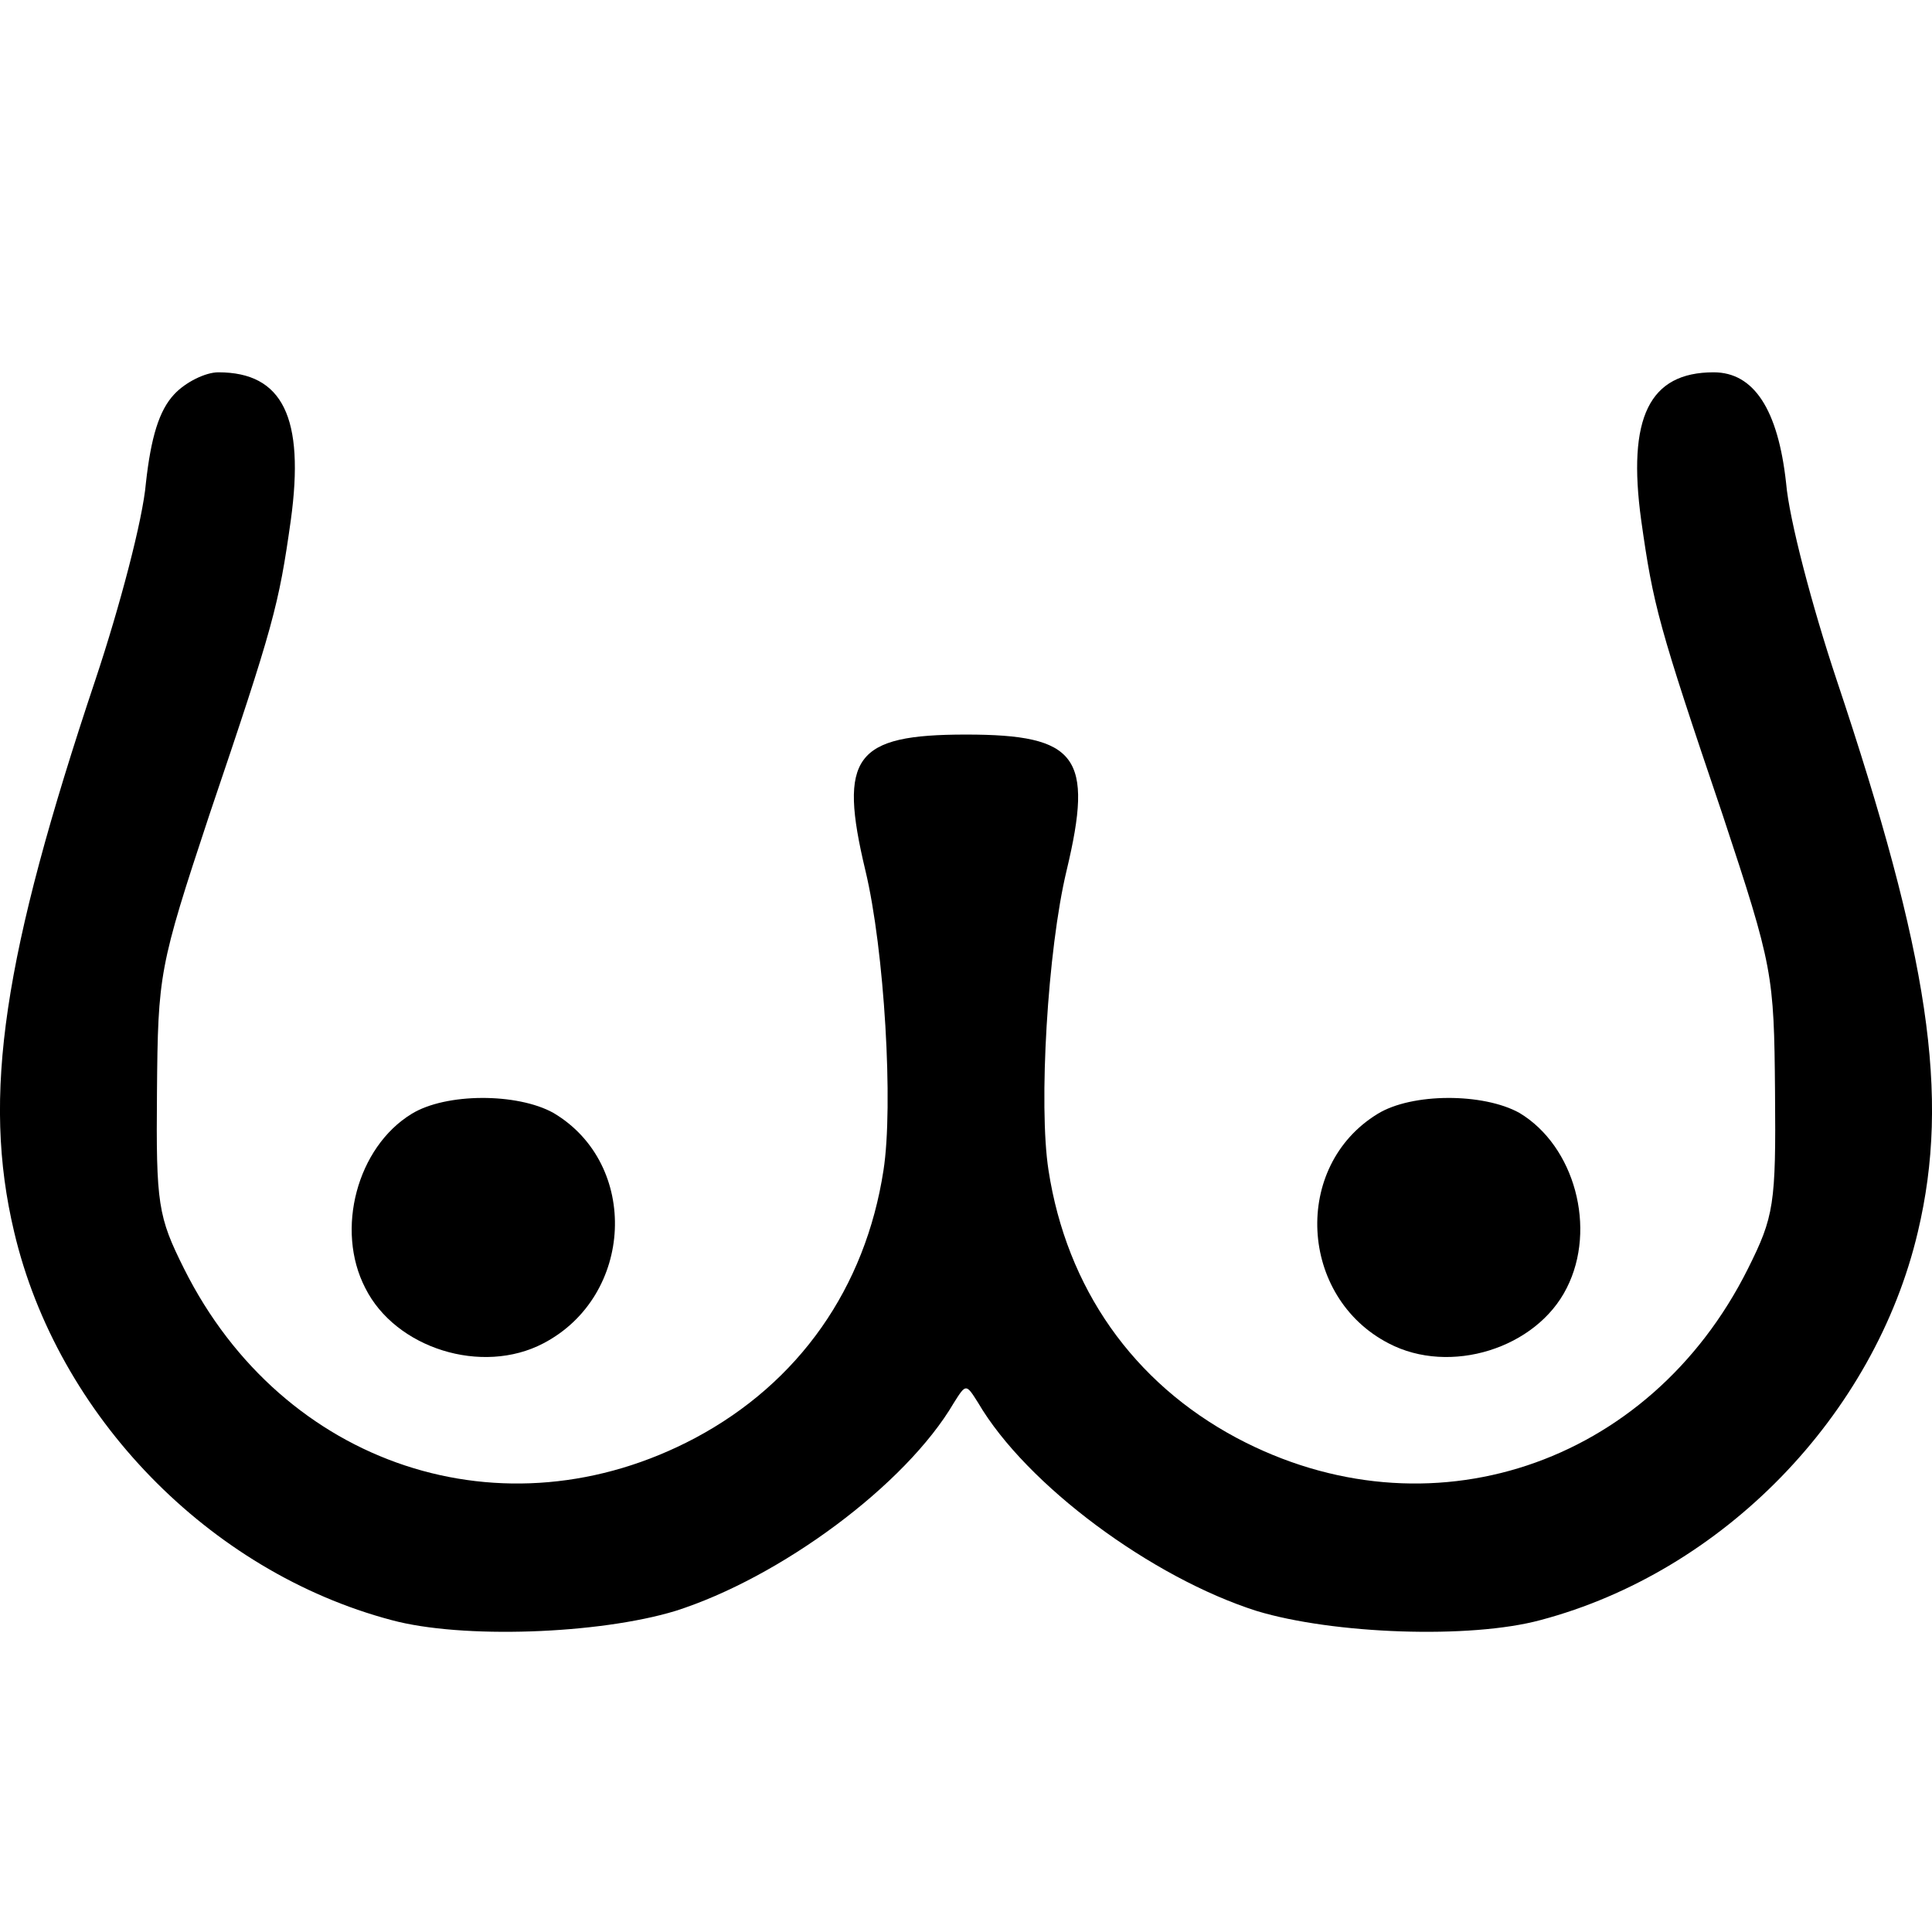
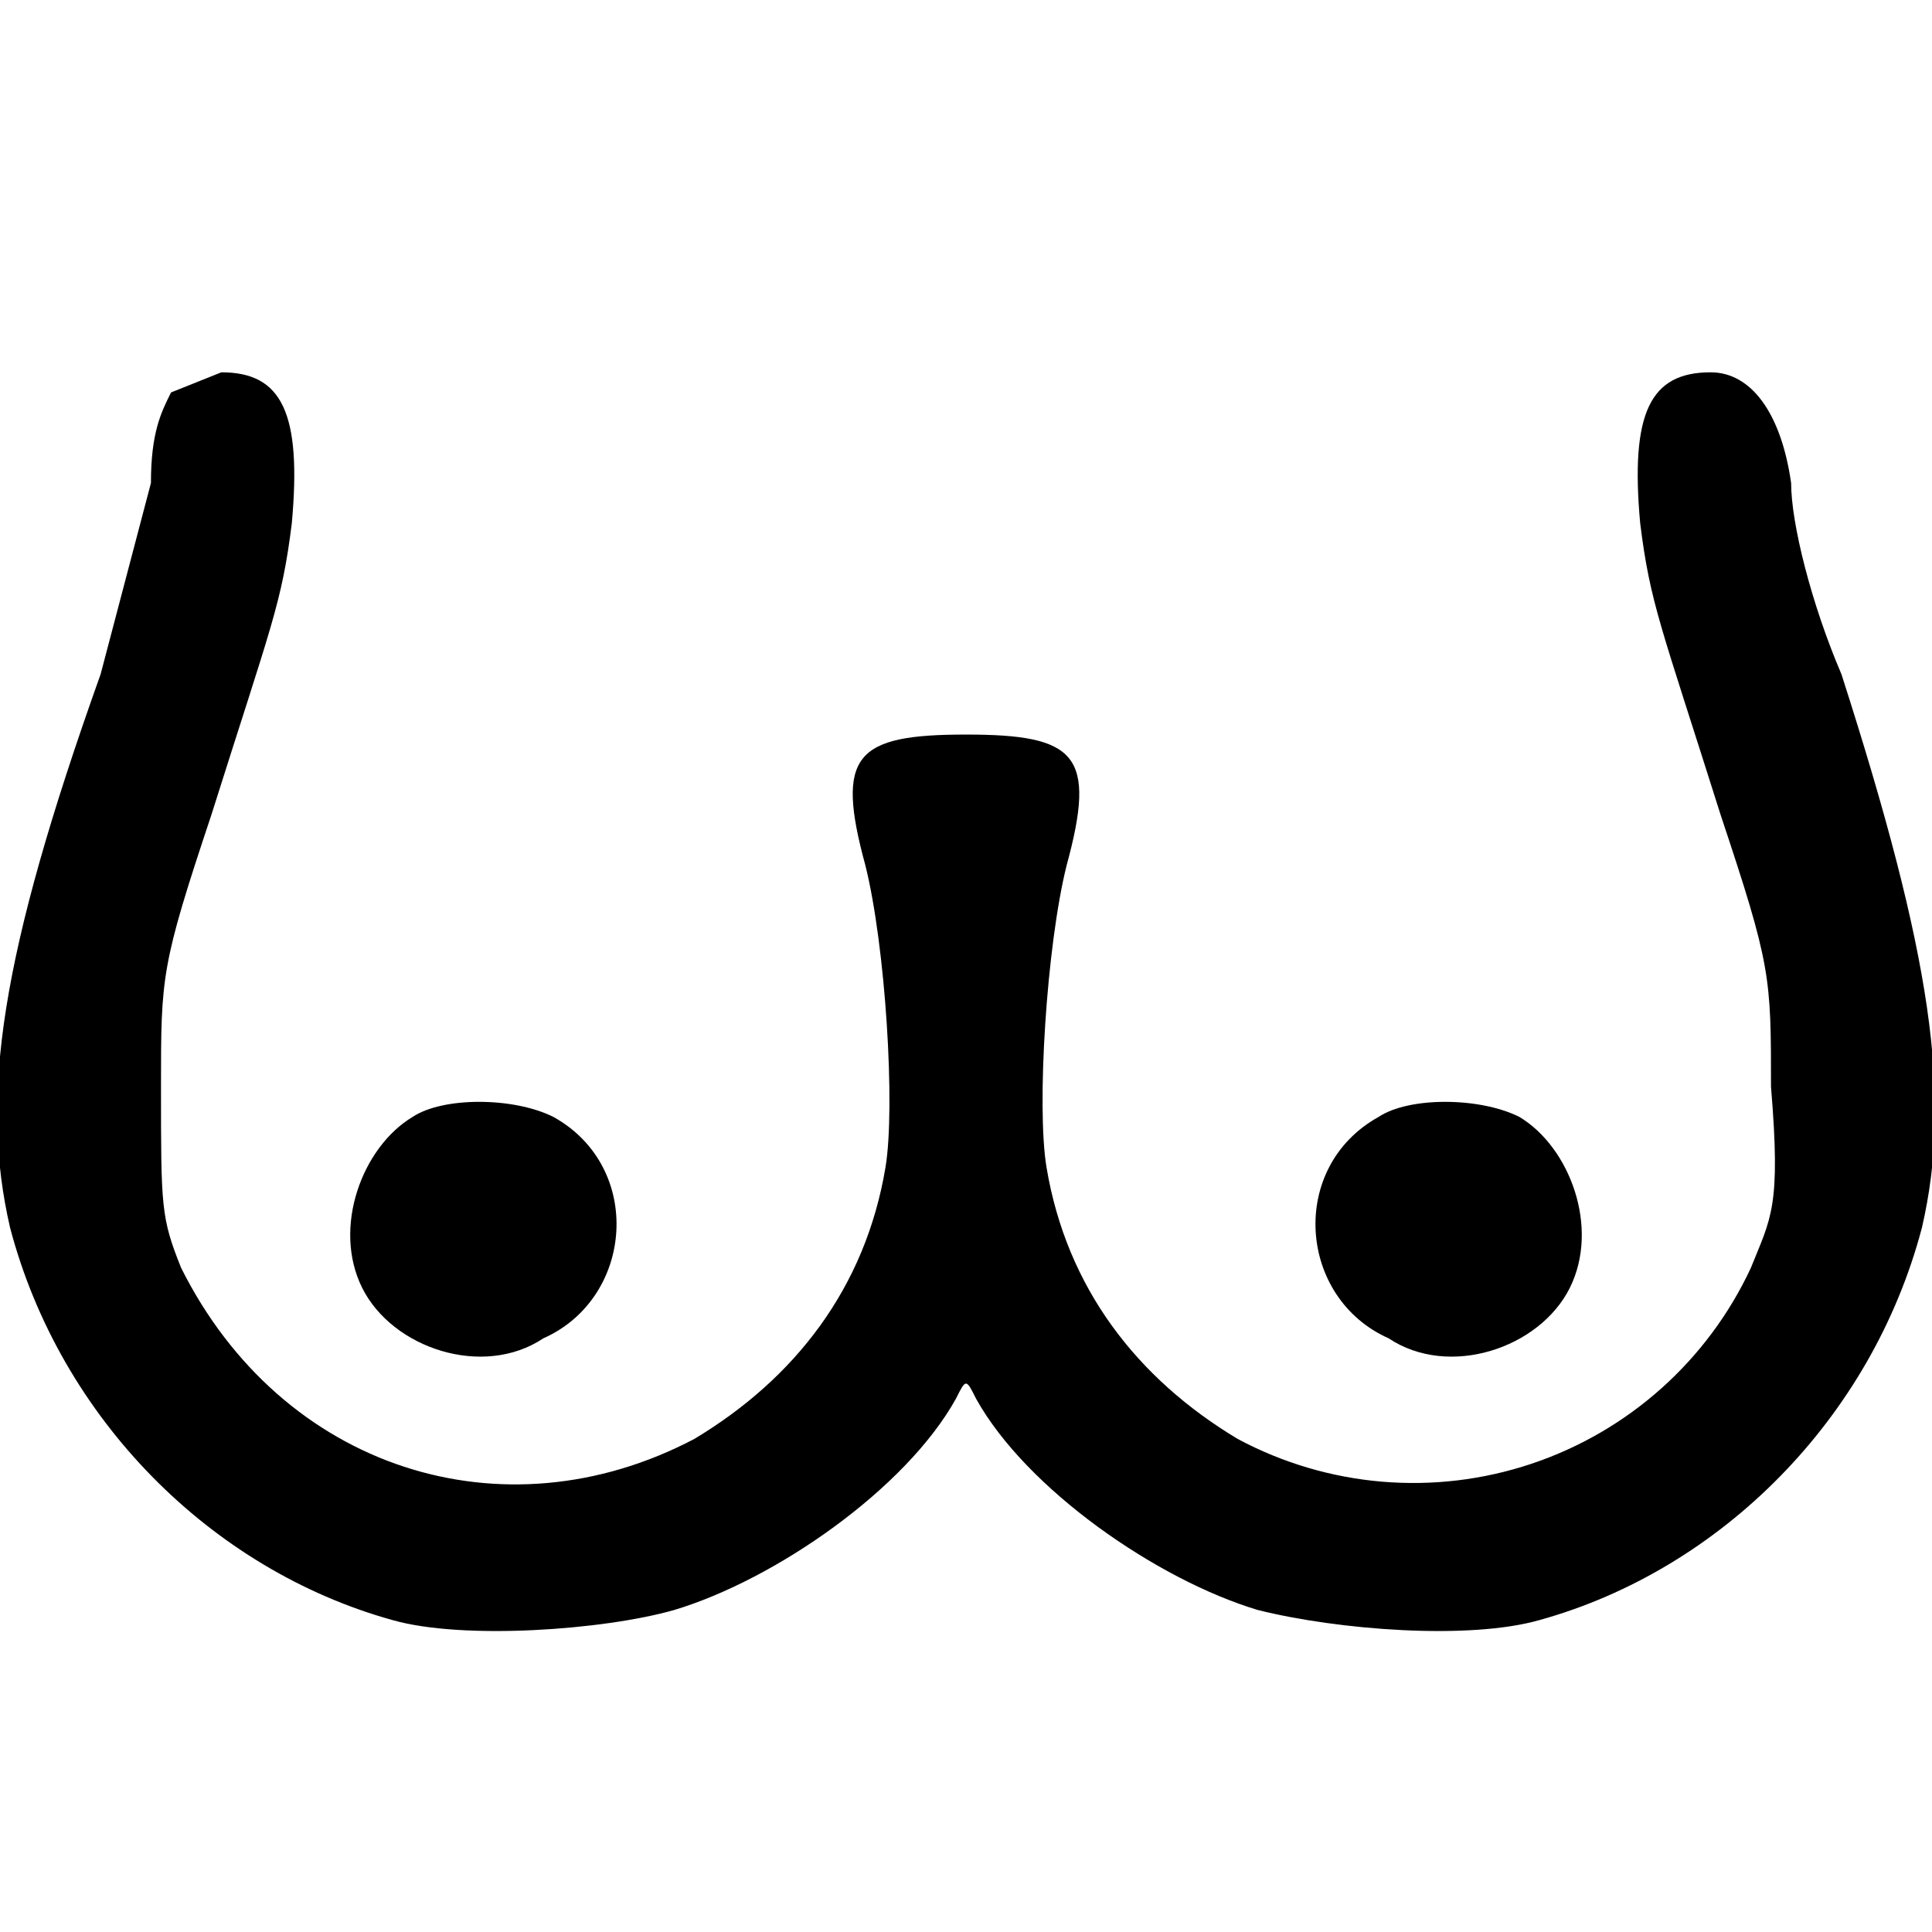
- <svg xmlns="http://www.w3.org/2000/svg" width="192pt" height="192pt" style="background-color:#aaa" version="1.0" viewBox="0 0 192 192">
-   <g transform="translate(0 192) scale(.1 -.1)">
-     <path d="m173 1528c-15-16-23-43-28-88-3-36-26-123-50-195-92-275-113-414-81-549 43-183 194-338 375-386 70-19 206-14 282 9 104 33 229 125 277 207 12 19 12 19 24 0 48-82 173-174 277-207 76-23 212-28 282-9 181 48 332 203 375 386 32 135 11 274-81 549-24 72-47 159-50 195-8 73-32 110-72 110-64 0-86-45-72-147 12-85 17-104 81-293 50-151 51-158 52-275 1-112-1-124-27-176-98-196-318-269-508-168-103 55-169 149-187 266-10 64-1 219 18 298 27 113 11 135-100 135s-127-22-100-135c19-79 28-234 18-298-18-117-84-211-187-266-190-101-410-28-508 168-26 52-28 64-27 176 1 117 2 124 52 275 64 189 69 208 81 293 14 102-8 147-72 147-13 0-33-10-44-22z" />
-     <path d="m409 813c-54-33-76-115-46-173 30-60 116-87 177-55 90 47 96 178 10 229-36 20-107 20-141-1z" />
-     <path d="m1369 813c-85-52-78-182 11-228 61-32 147-5 177 55 30 59 8 141-47 174-36 20-107 20-141-1z" />
-   </g>
+ <svg xmlns="http://www.w3.org/2000/svg" width="256" height="256" style="background-color:#aaa" version="1.0" viewBox="0 0 192 192">
+   <path d="M17 39c-1 2-2 4-2 9l-5 19C0 95-2 109 1 122c5 19 20 34 38 39 7 2 21 1 28-1 10-3 23-12 28-21 1-2 1-2 2 0 5 9 18 18 28 21 8 2 21 3 28 1 18-5 33-20 38-39 3-13 1-27-8-55-3-7-5-15-5-19-1-7-4-11-8-11-6 0-8 4-7 15 1 8 2 10 8 29 5 15 5 16 5 27 1 12 0 13-2 18a37 37 0 01-51 17c-10-6-17-15-19-27-1-6 0-22 2-30 3-11 1-13-10-13s-13 2-10 13c2 8 3 24 2 30-2 12-9 21-19 27-19 10-41 3-51-17-2-5-2-6-2-18 0-11 0-12 5-27 6-19 7-21 8-29 1-11-1-15-7-15l-5 2z" />
+   <path d="M41 111c-5 3-8 11-5 17s12 9 18 5c9-4 10-17 1-22-4-2-11-2-14 0zM137 111c-9 5-8 18 1 22 6 4 15 1 18-5s0-14-5-17c-4-2-11-2-14 0z" />
</svg>
